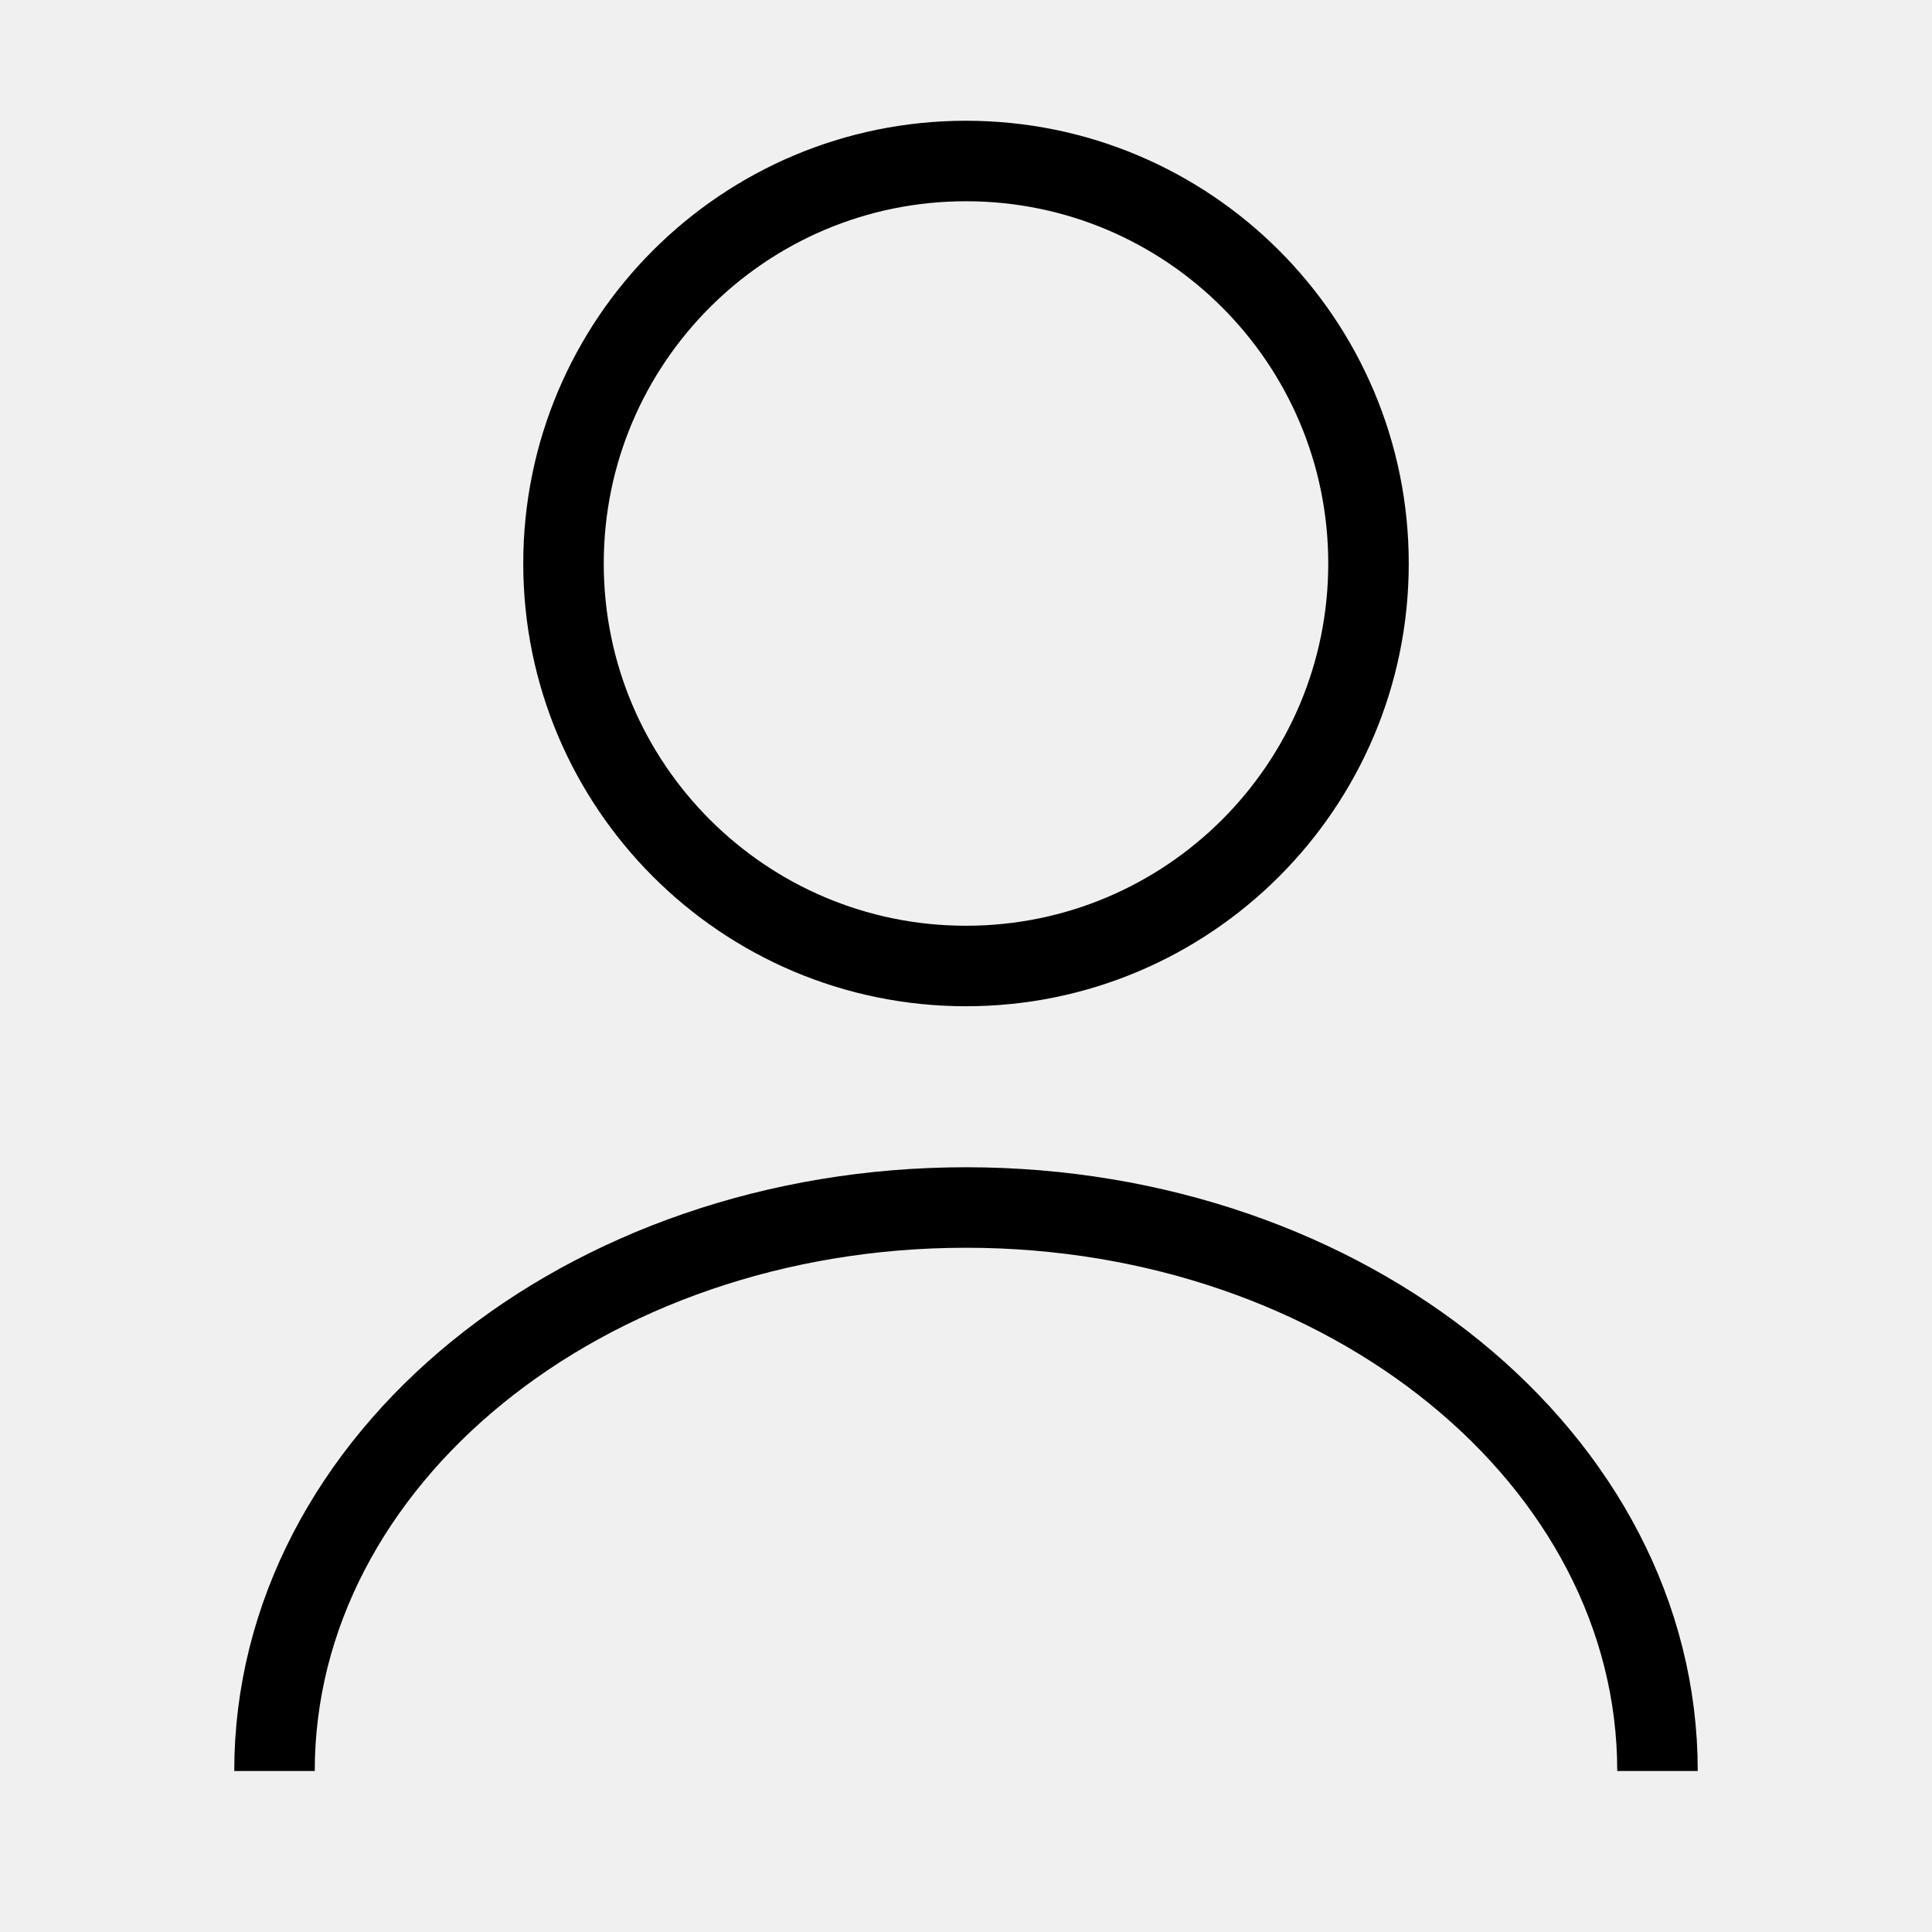
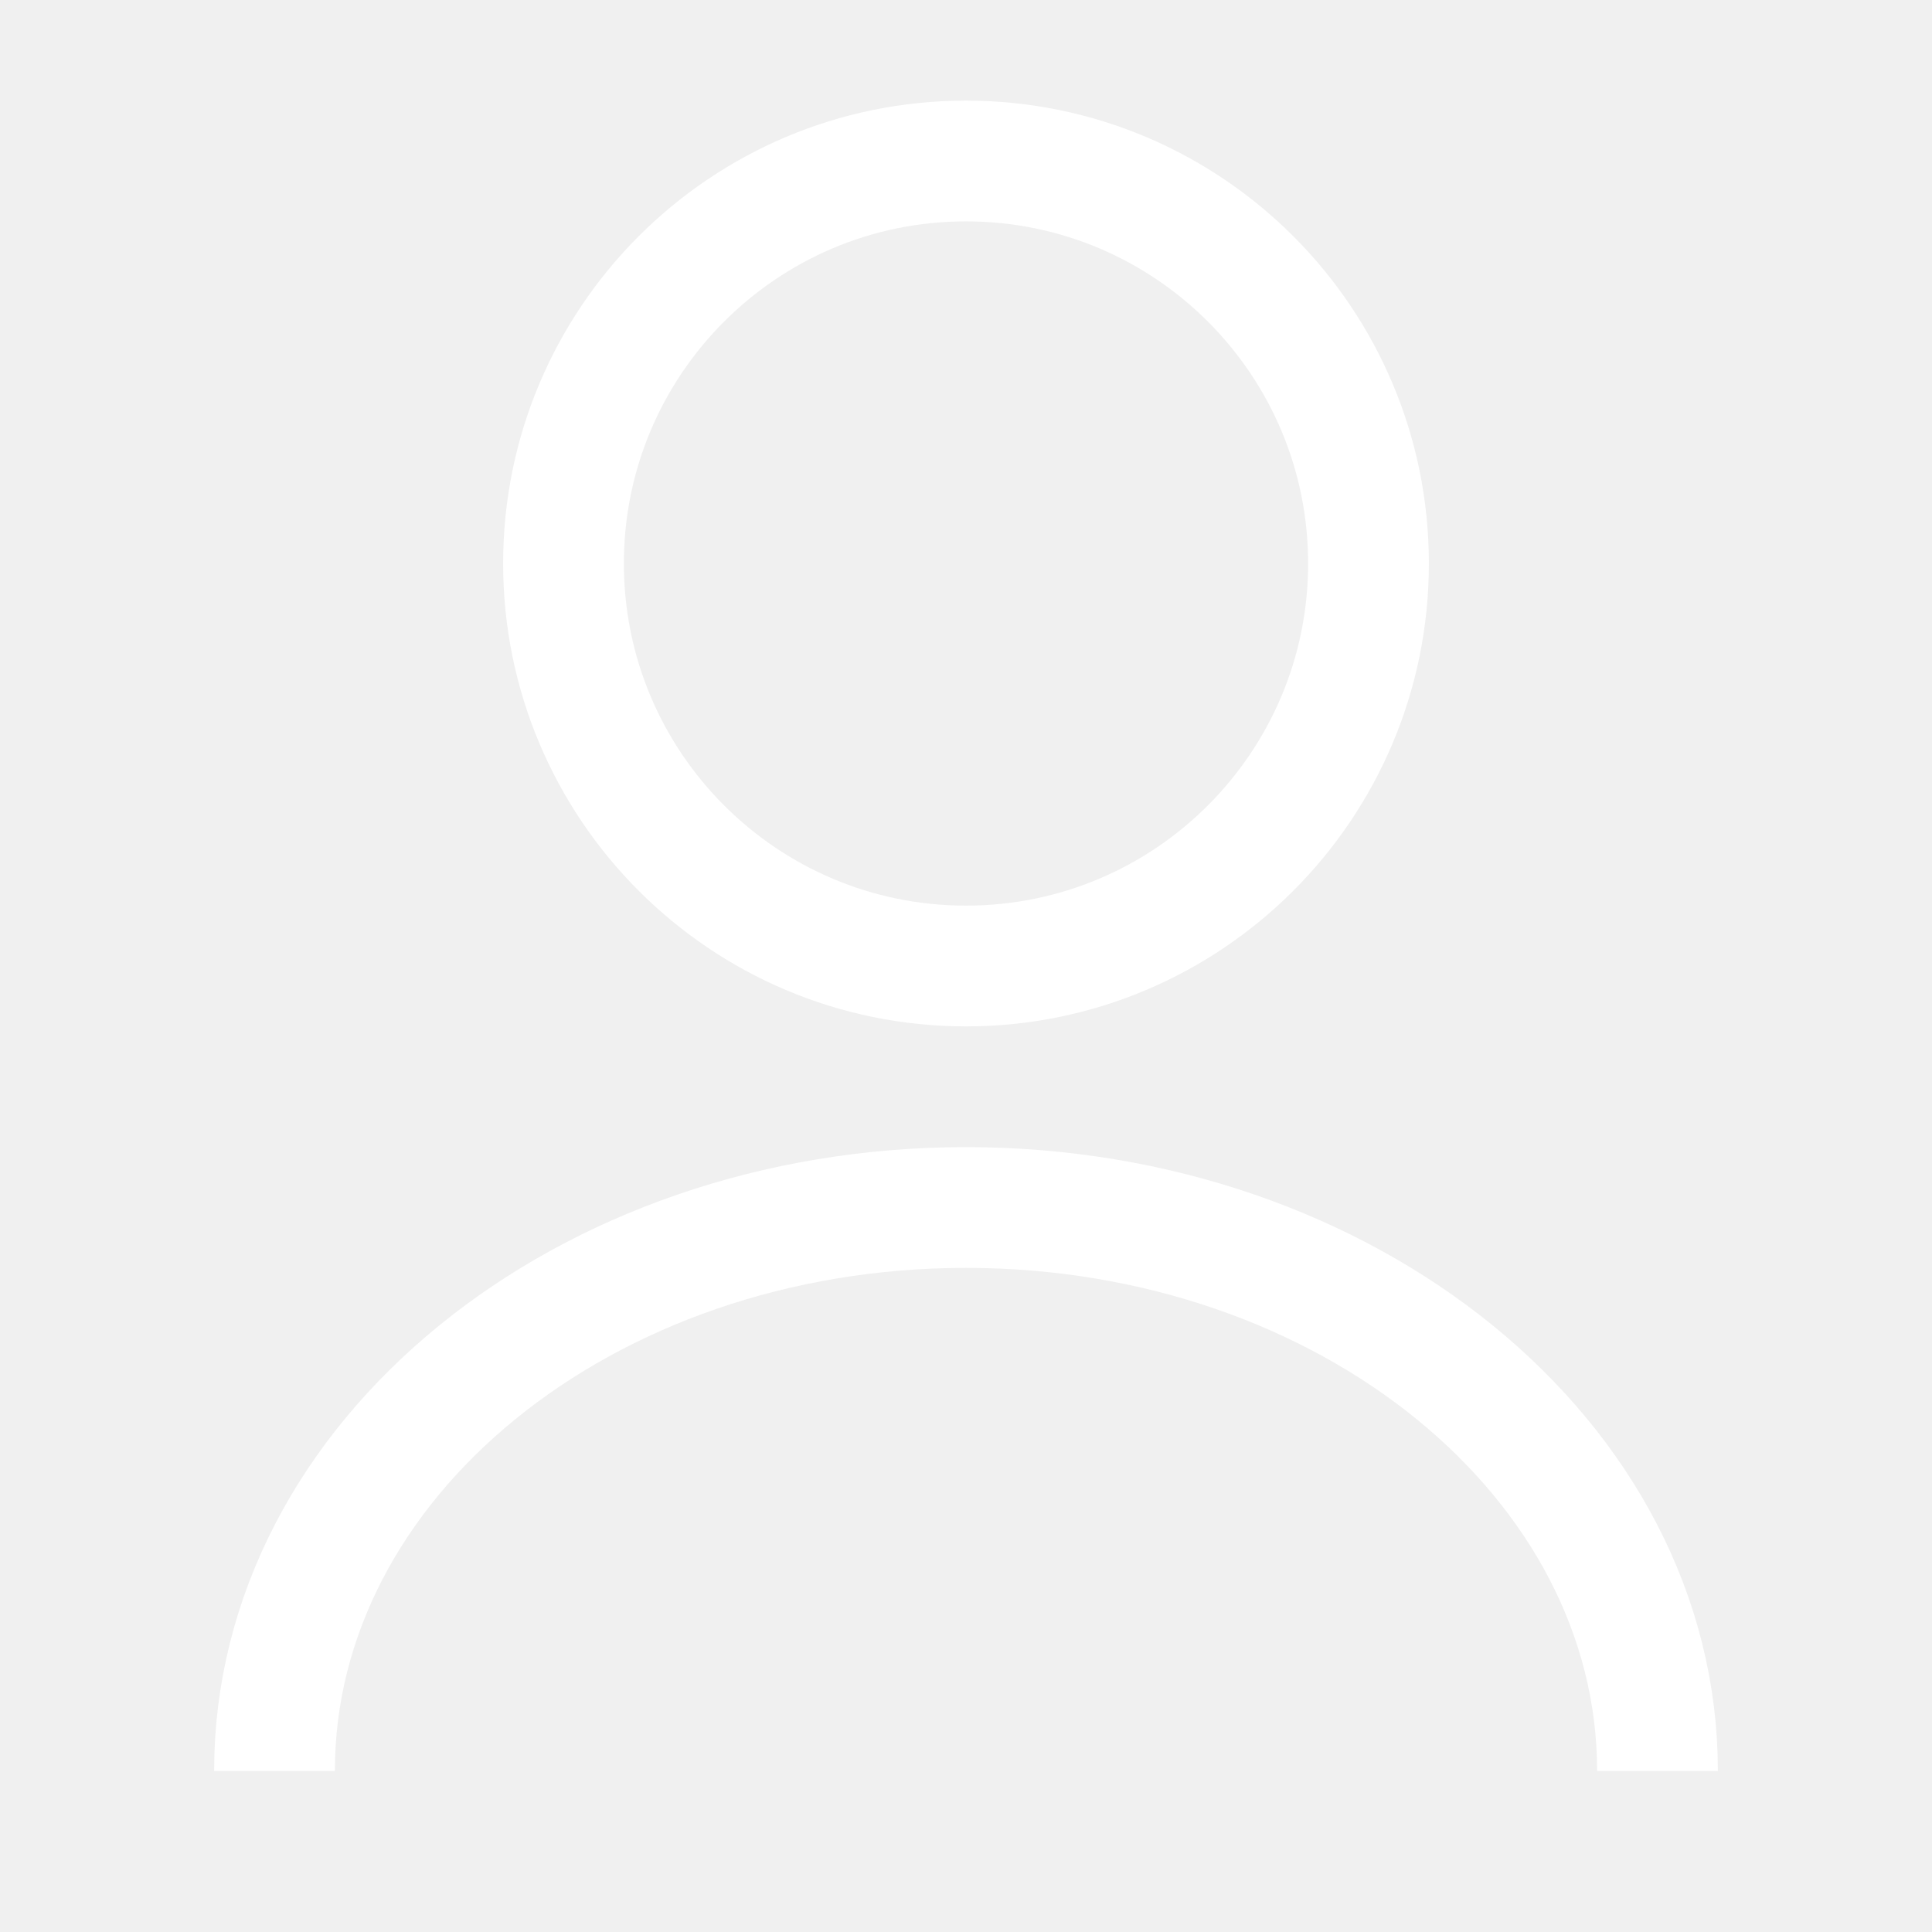
- <svg xmlns="http://www.w3.org/2000/svg" width="24" height="24" viewBox="0 0 24 24" fill="none">
-   <path d="M12 12C14.761 12 17 9.761 17 7C17 4.239 14.761 2 12 2C9.239 2 7 4.239 7 7C7 9.761 9.239 12 12 12Z" stroke="black" strokeOpacity="0.7" strokeWidth="1.5" strokeLinecap="round" strokeLinejoin="round" />
-   <path d="M20.59 22C20.59 18.13 16.74 15 12 15C7.26 15 3.41 18.13 3.41 22" stroke="black" strokeOpacity="0.7" strokeWidth="1.5" strokeLinecap="round" strokeLinejoin="round" />
+ <svg xmlns="http://www.w3.org/2000/svg" width="20" height="20" viewBox="0 0 24 24" fill="none">
+   <path d="M12 12C14.761 12 17 9.761 17 7C17 4.239 14.761 2 12 2C9.239 2 7 4.239 7 7C7 9.761 9.239 12 12 12Z" stroke="white" strokeOpacity="0.7" stroke-width="1.5" strokeLinecap="round" strokeLinejoin="round" />
+   <path d="M20.59 22C20.59 18.13 16.74 15 12 15C7.26 15 3.41 18.13 3.41 22" stroke="white" strokeOpacity="0.7" stroke-width="1.5" strokeLinecap="round" strokeLinejoin="round" />
</svg>
